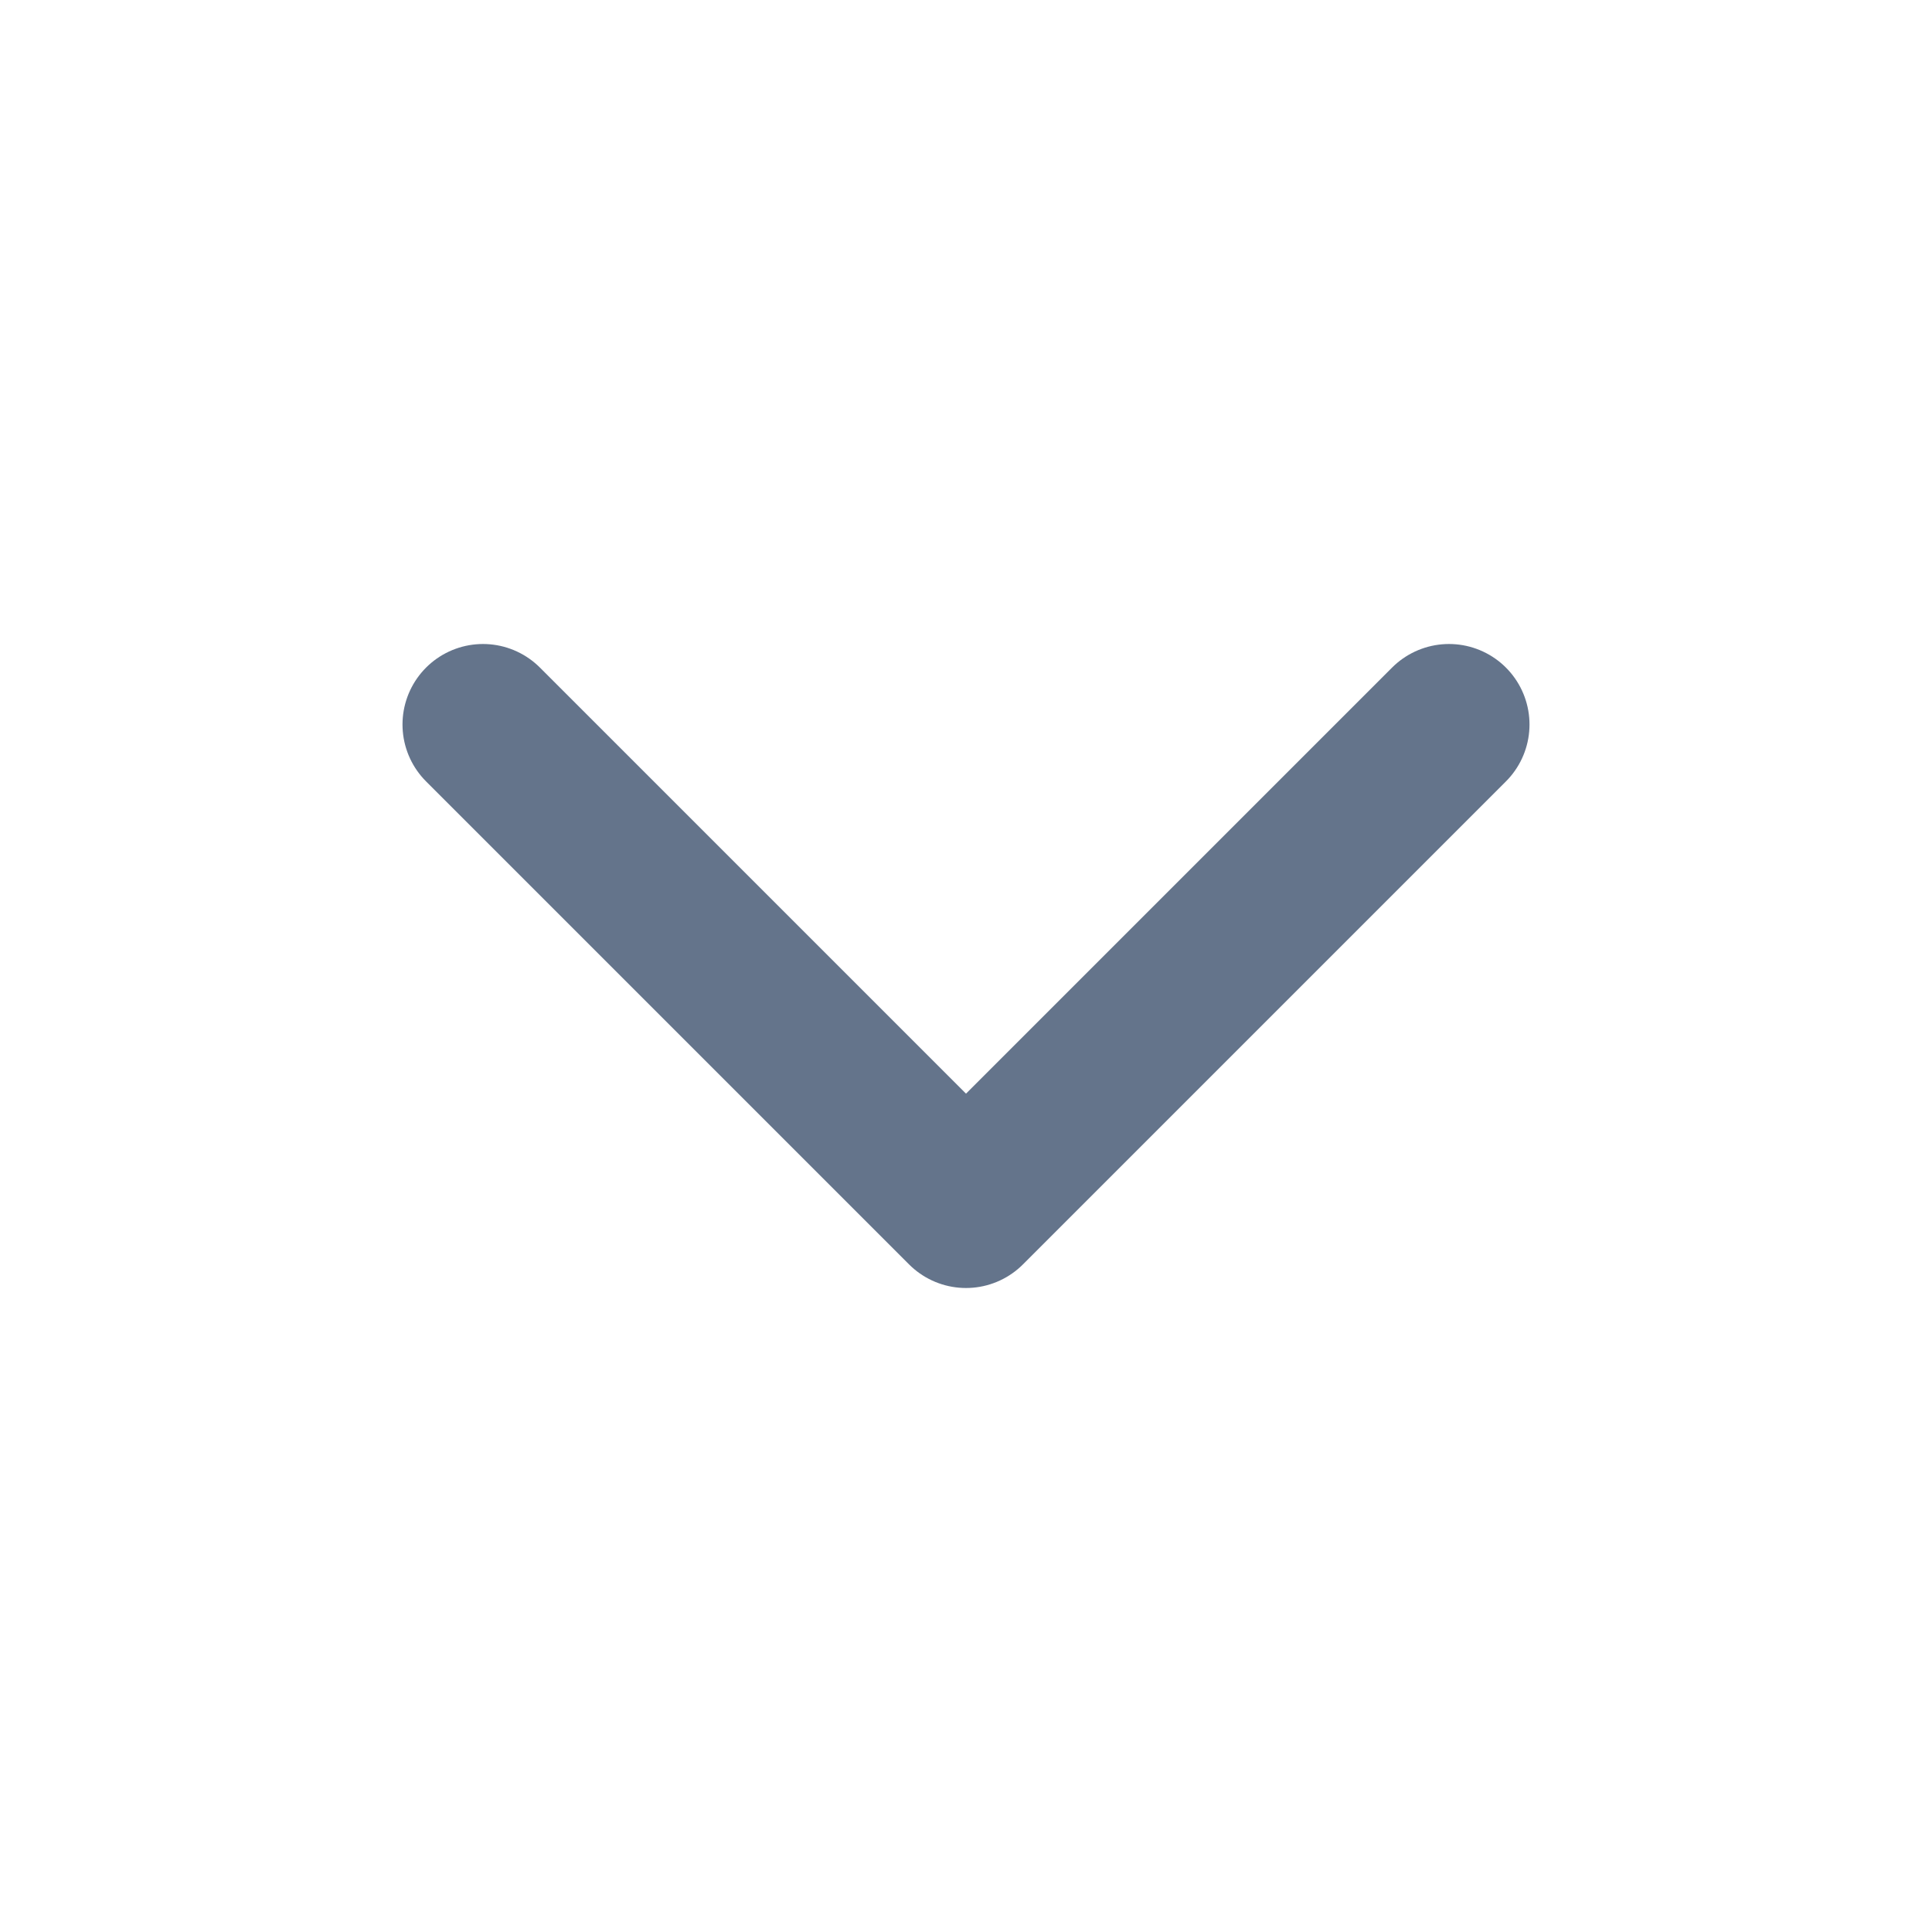
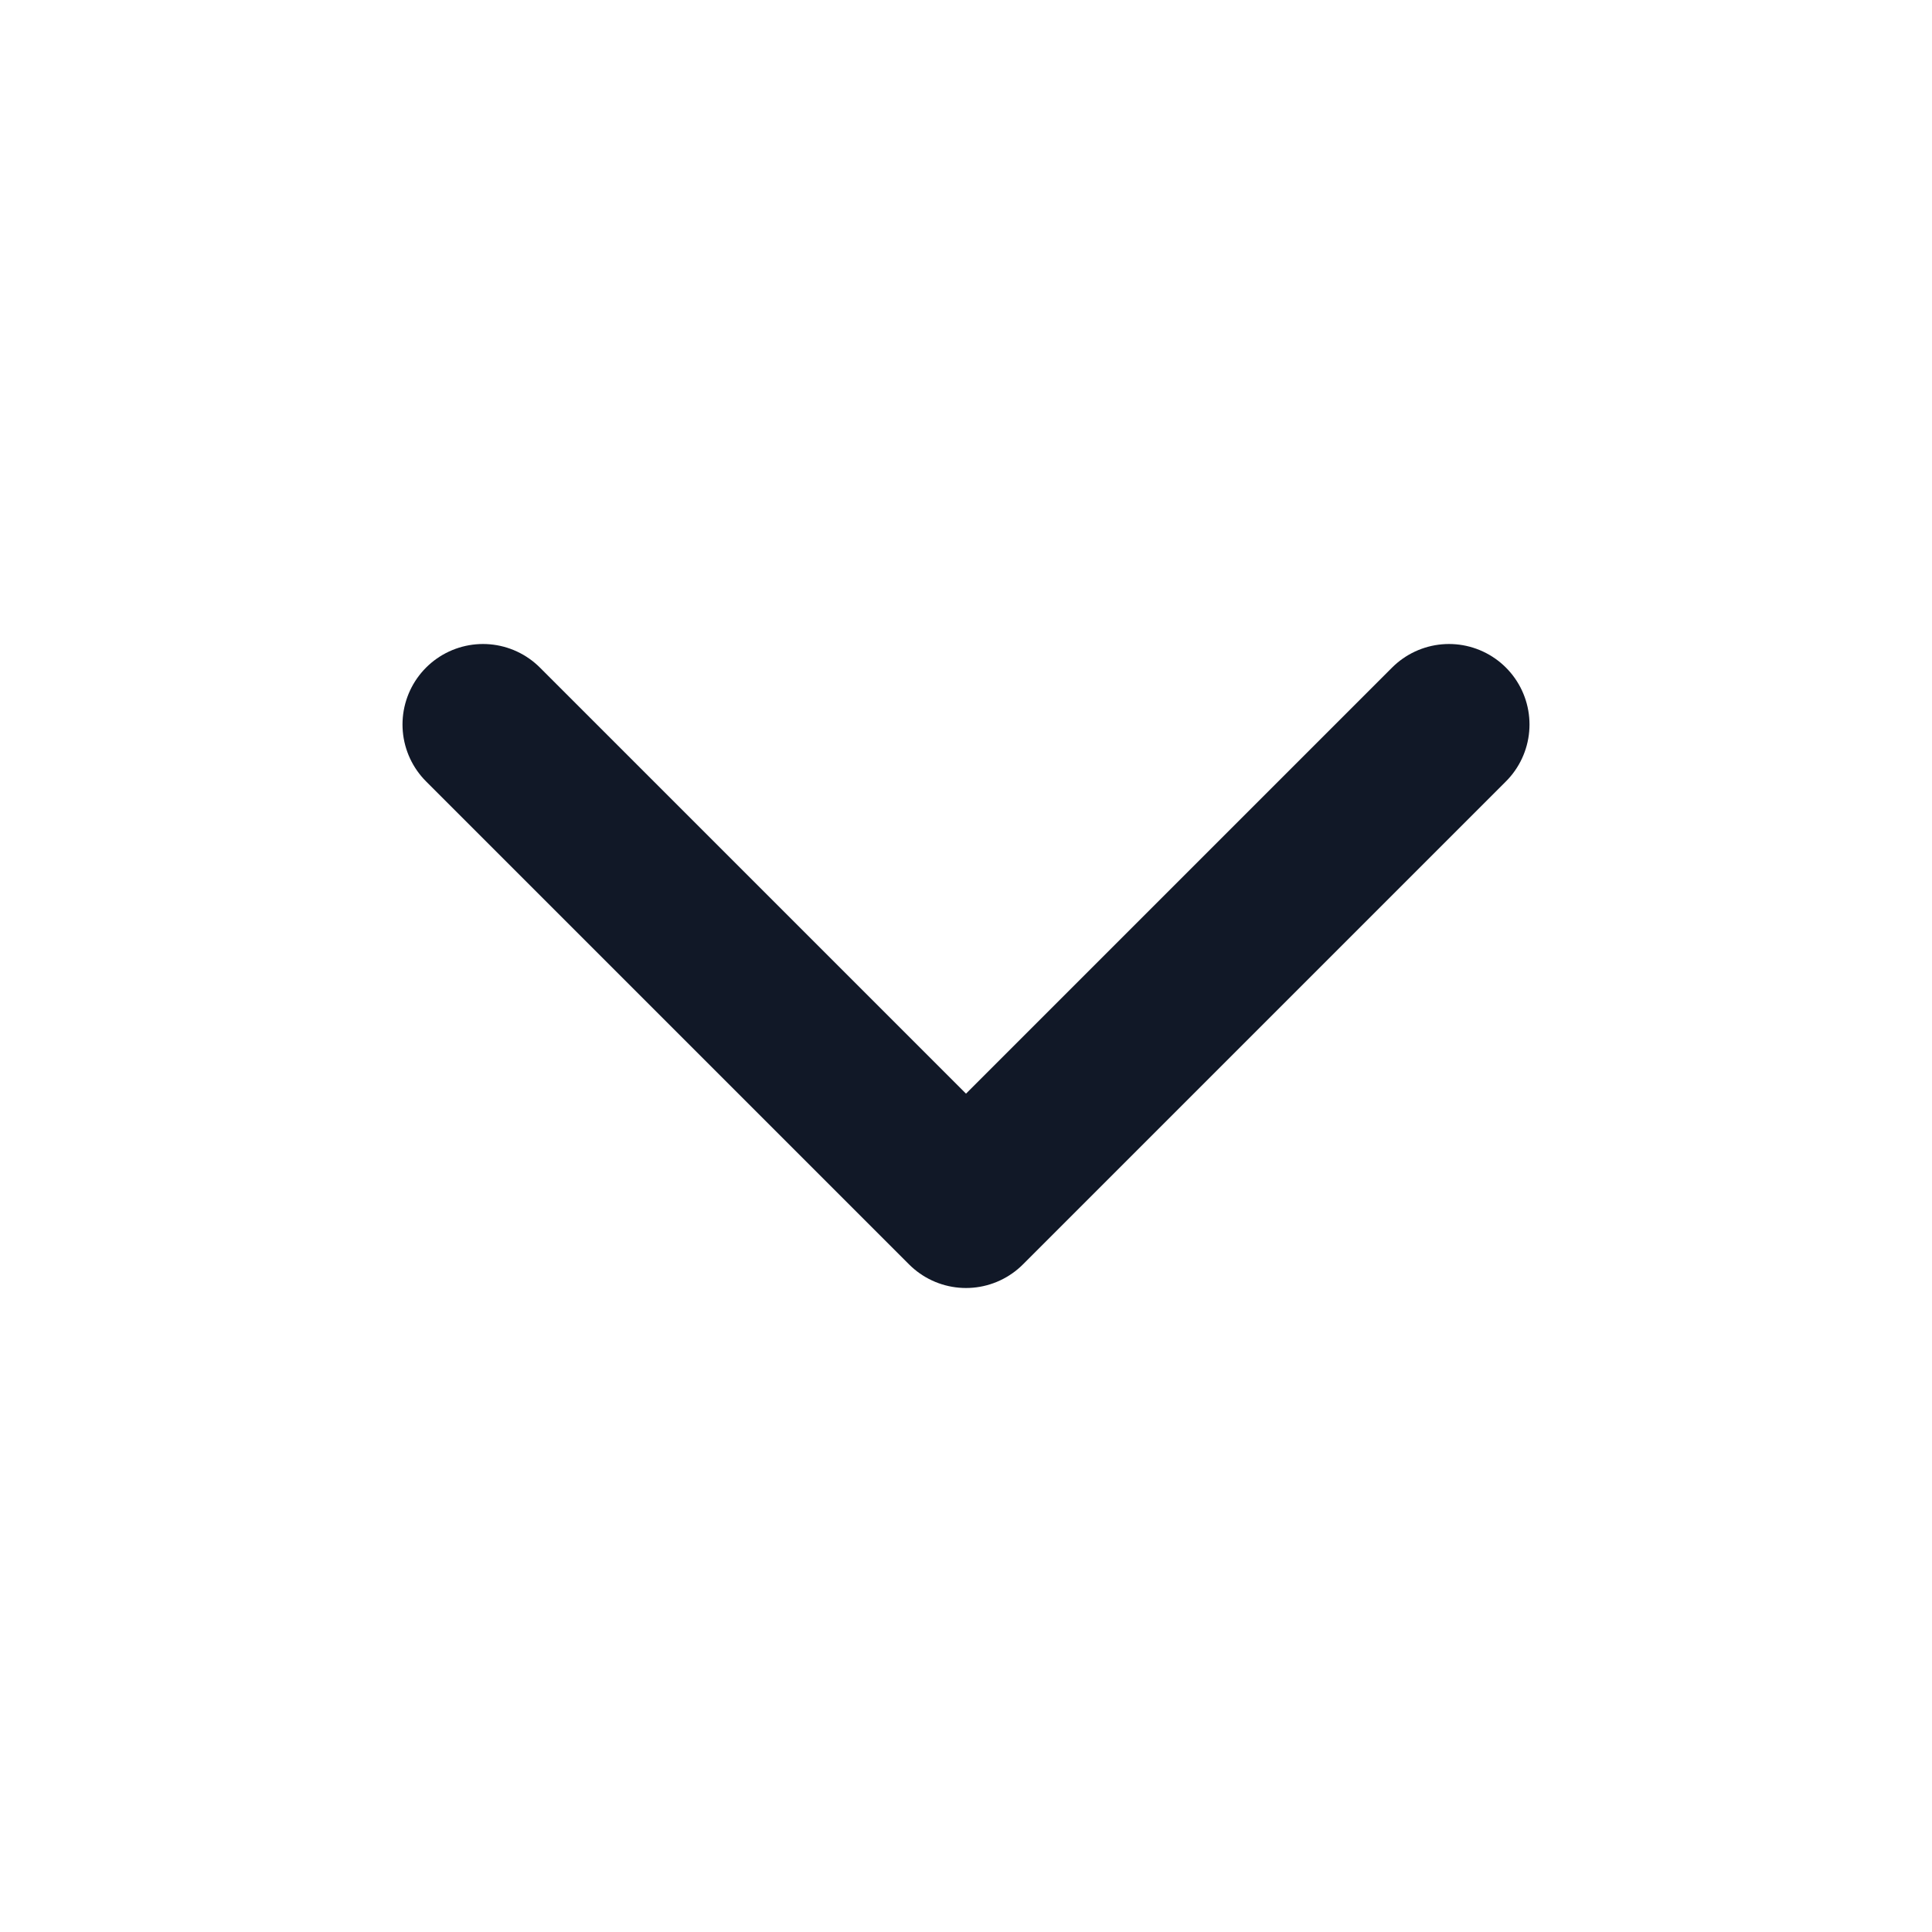
- <svg xmlns="http://www.w3.org/2000/svg" viewBox="0 0 24 24" fill="none" stroke="#64748b" stroke-width="2" stroke-linecap="round" stroke-linejoin="round">
+ <svg xmlns="http://www.w3.org/2000/svg" viewBox="0 0 24 24" fill="none" stroke="#111827" stroke-width="2" stroke-linecap="round" stroke-linejoin="round">
  <style>
-     @media (prefers-color-scheme: dark) {
-       :root { stroke: #94a3b8; }
-     }
  </style>
  <path d="m6 9 6 6 6-6" />
</svg>
